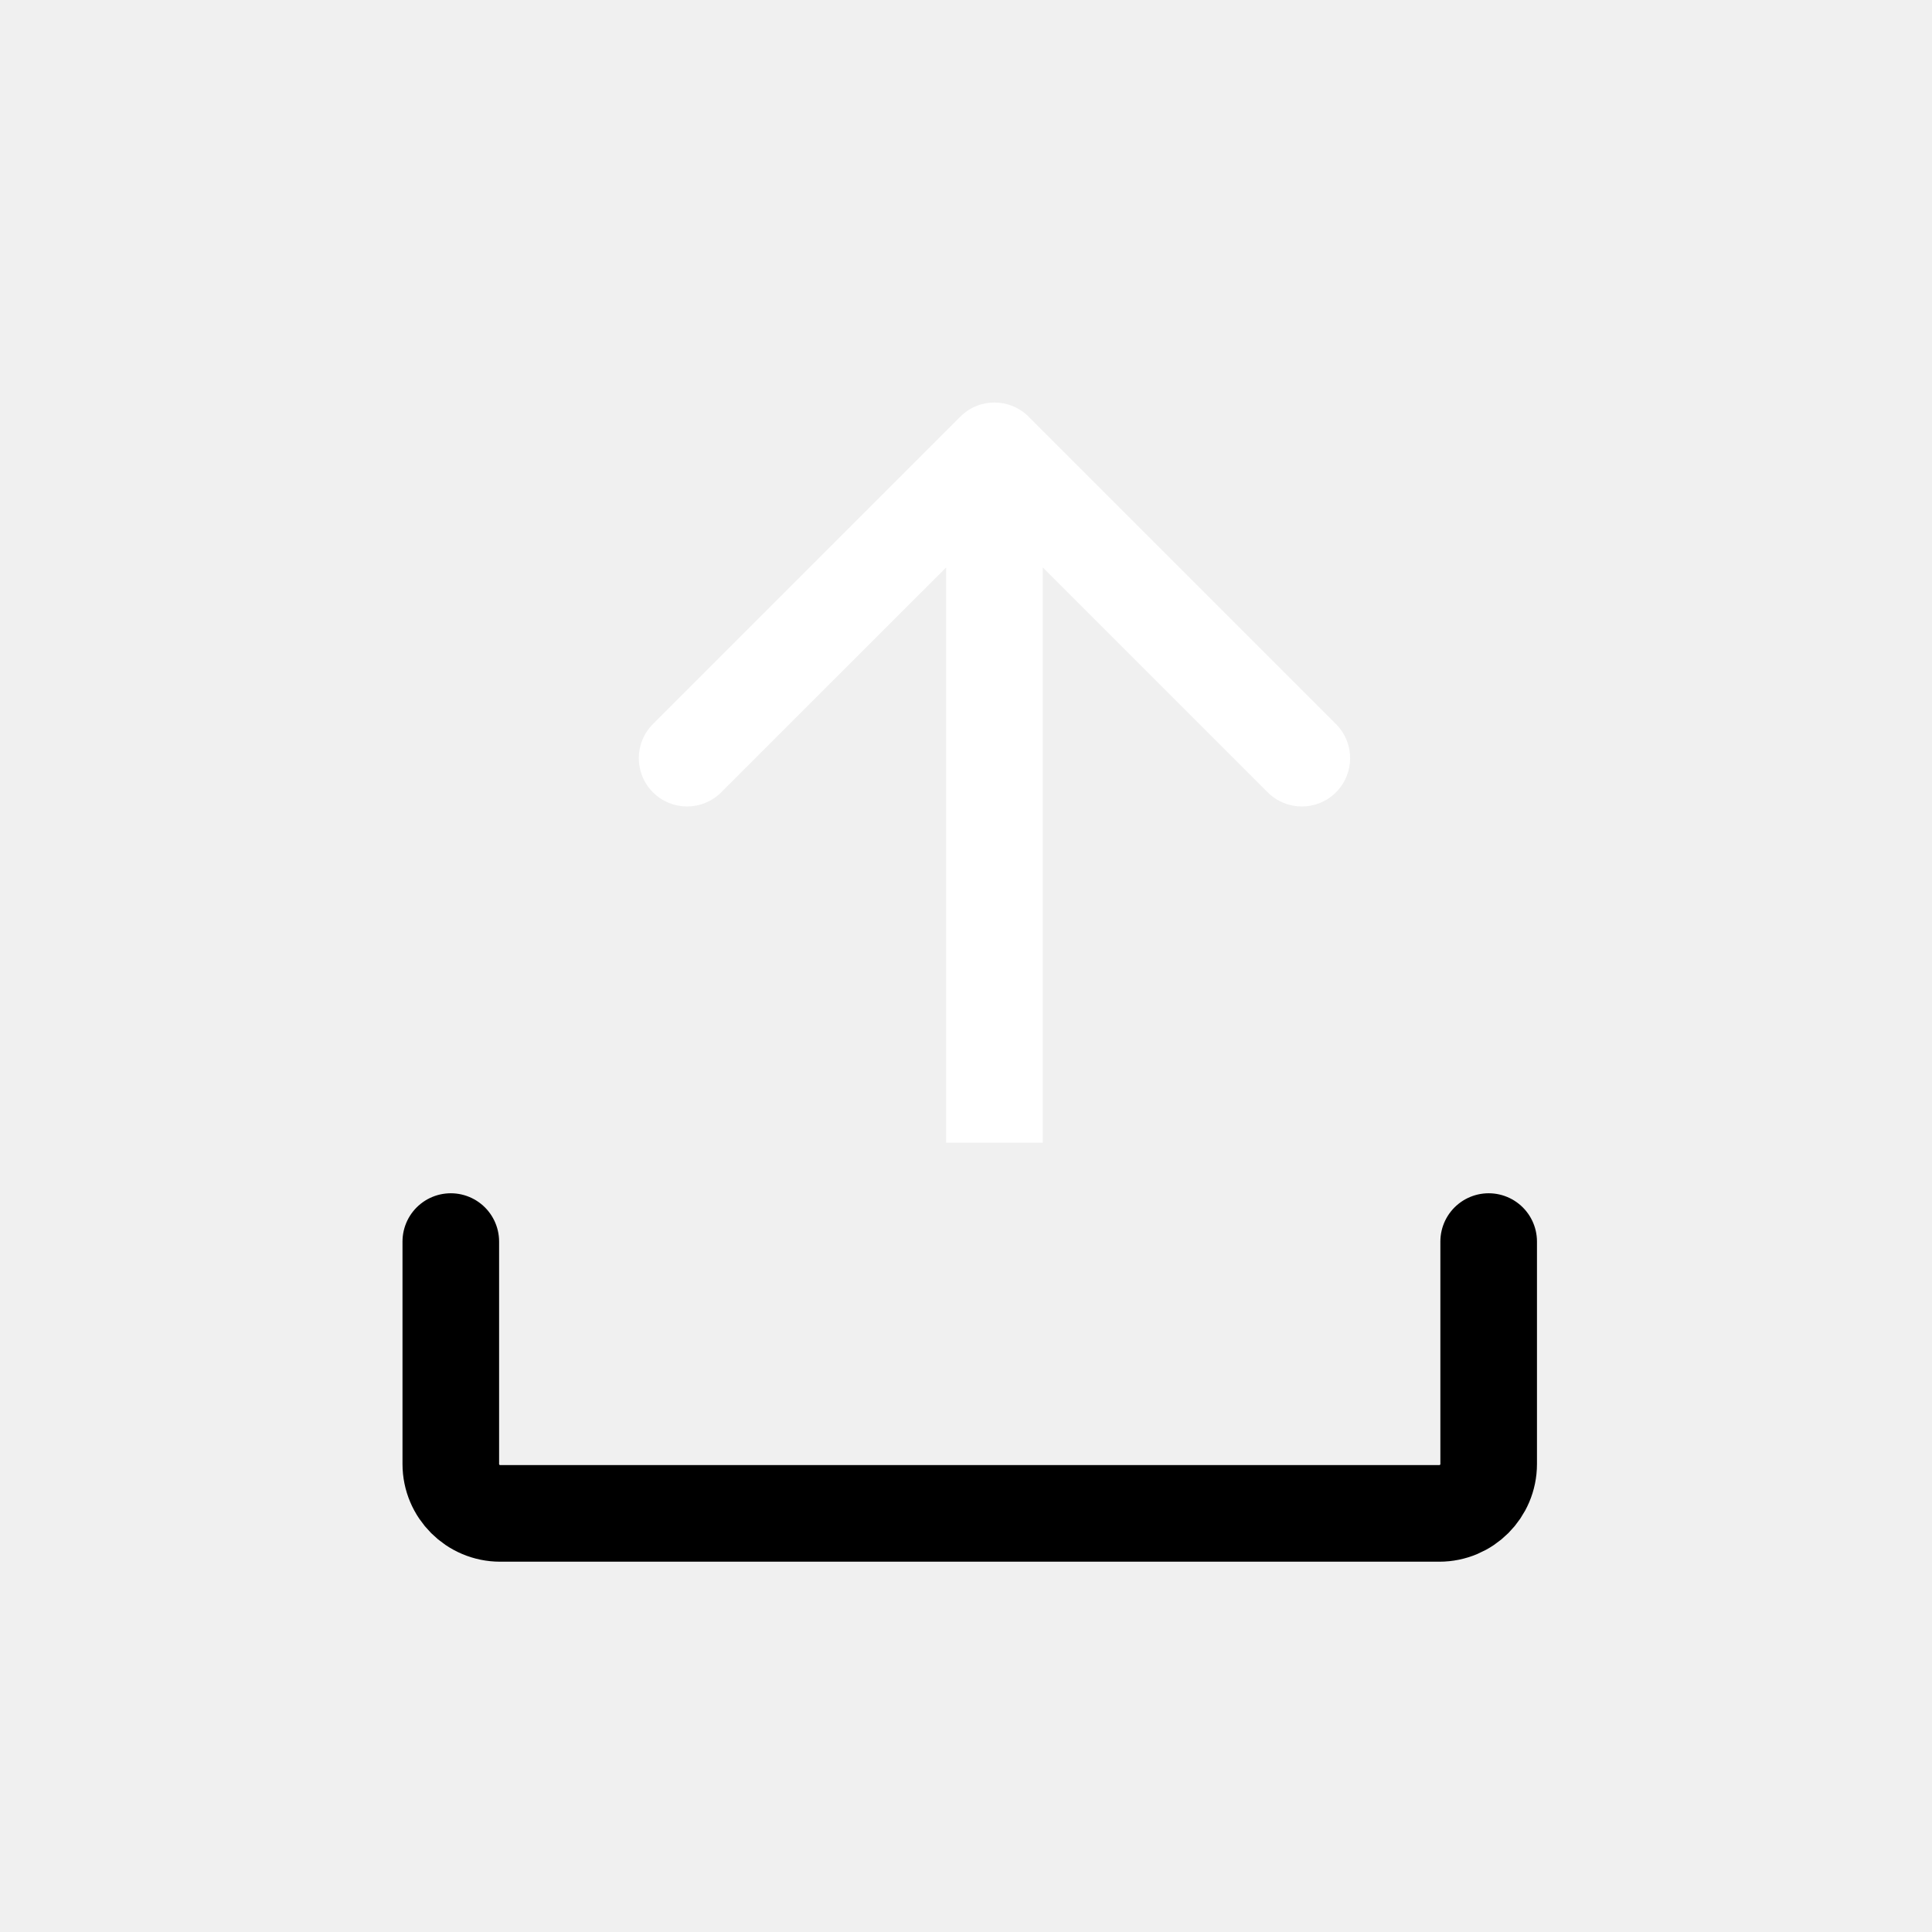
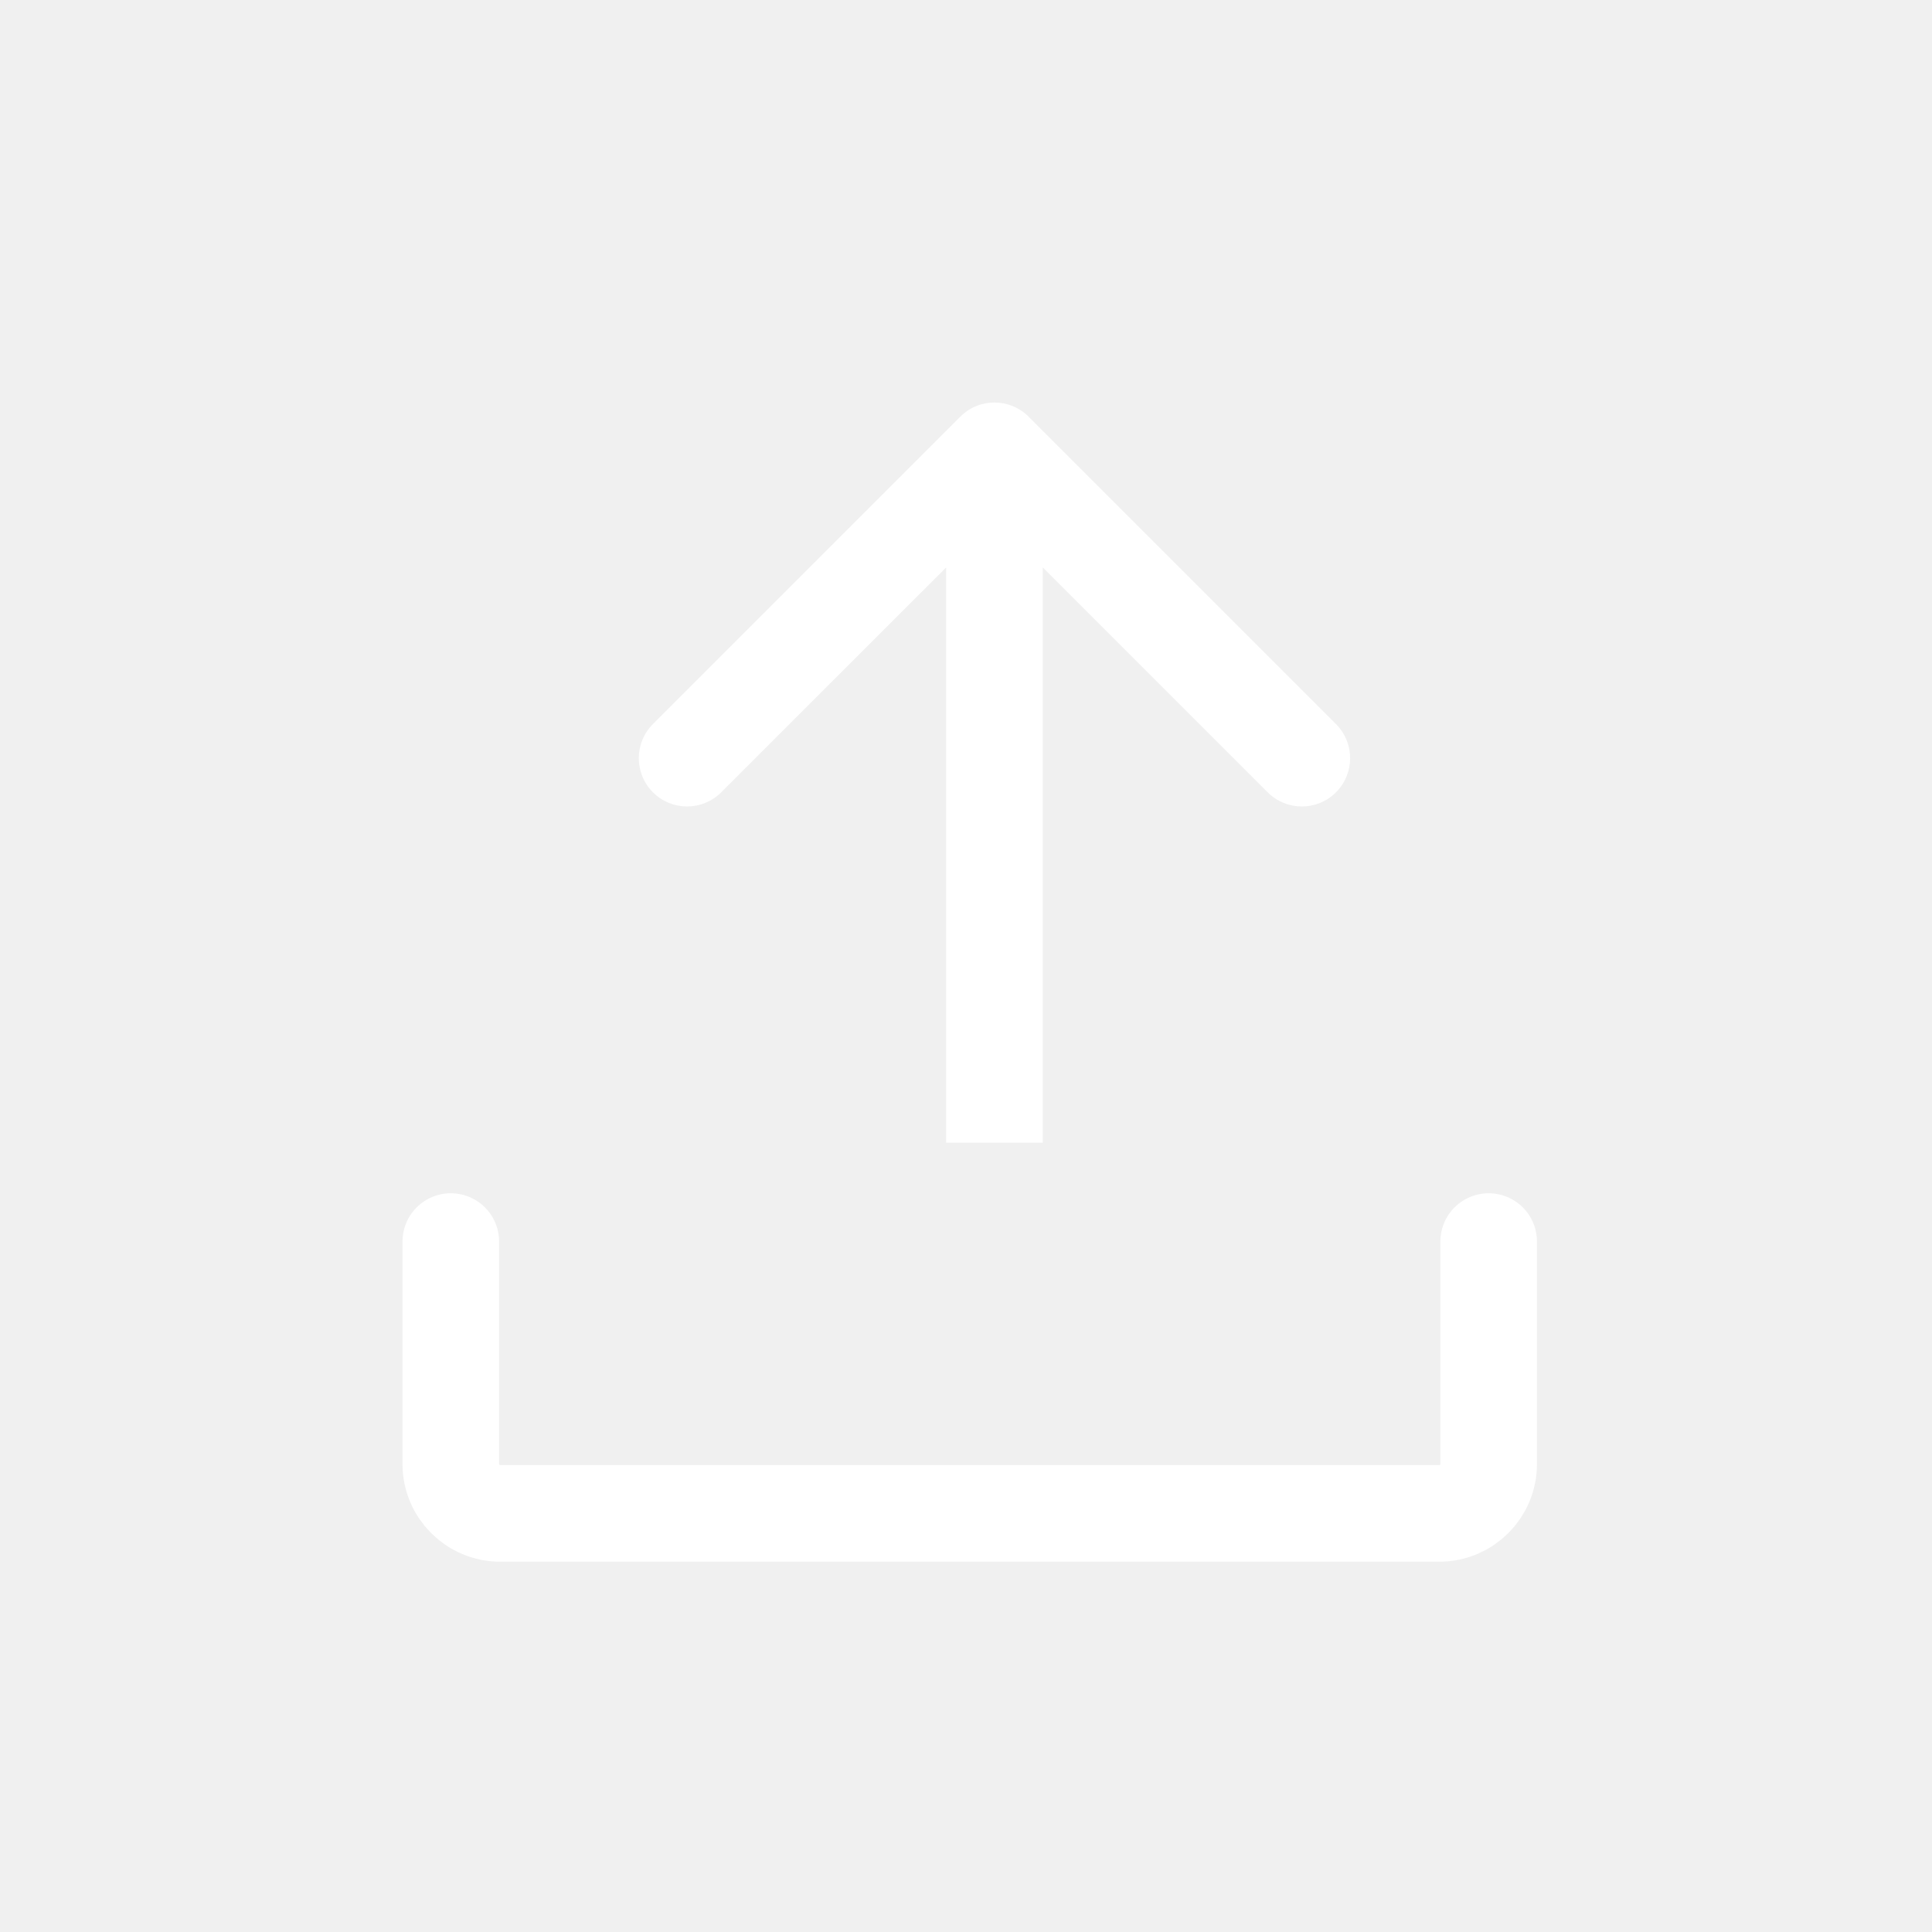
<svg xmlns="http://www.w3.org/2000/svg" width="30" height="30" viewBox="0 0 30 30" fill="none">
-   <path d="M7 19.279V22.733C7 23.156 7.344 23.5 7.767 23.5H22.349C22.773 23.5 23.116 23.156 23.116 22.733V19.279" stroke="black" stroke-width="1.5" stroke-linecap="round" stroke-linejoin="round" />
+   <path d="M7 19.279V22.733C7 23.156 7.344 23.5 7.767 23.5H22.349C22.773 23.5 23.116 23.156 23.116 22.733V19.279" stroke="white" stroke-width="1.5" stroke-linecap="round" stroke-linejoin="round" />
  <path d="M14.912 6.47C15.204 6.177 15.679 6.177 15.972 6.47L20.745 11.243C21.038 11.536 21.038 12.01 20.745 12.303C20.452 12.596 19.977 12.596 19.684 12.303L15.442 8.061L11.199 12.303C10.906 12.596 10.431 12.596 10.139 12.303C9.846 12.01 9.846 11.536 10.139 11.243L14.912 6.47ZM14.692 17.744L14.692 7L16.192 7L16.192 17.744L14.692 17.744Z" fill="white" />
</svg>
